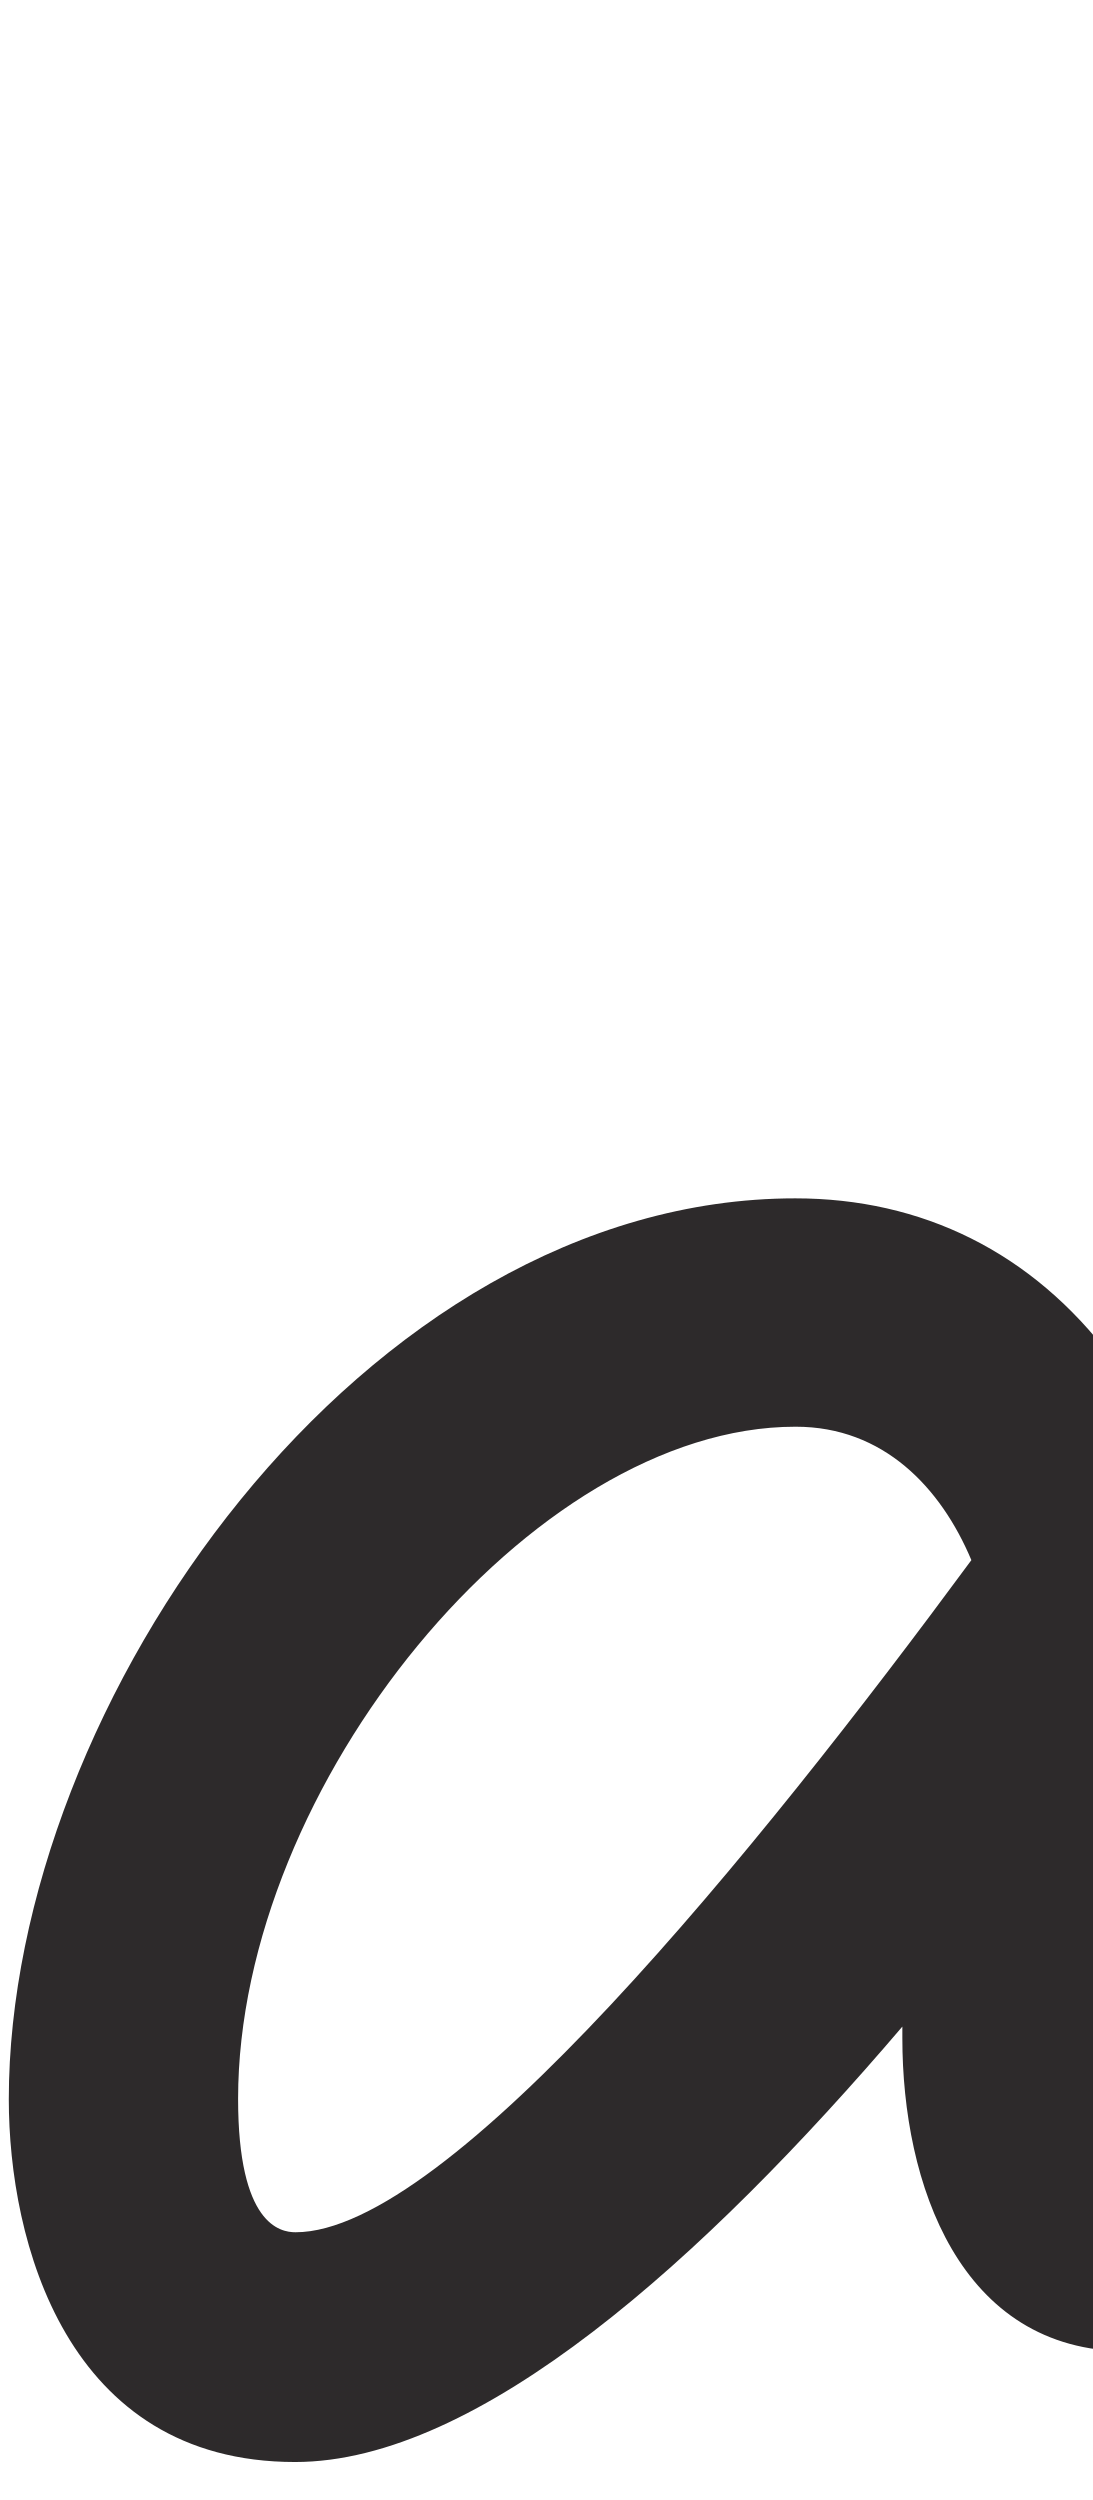
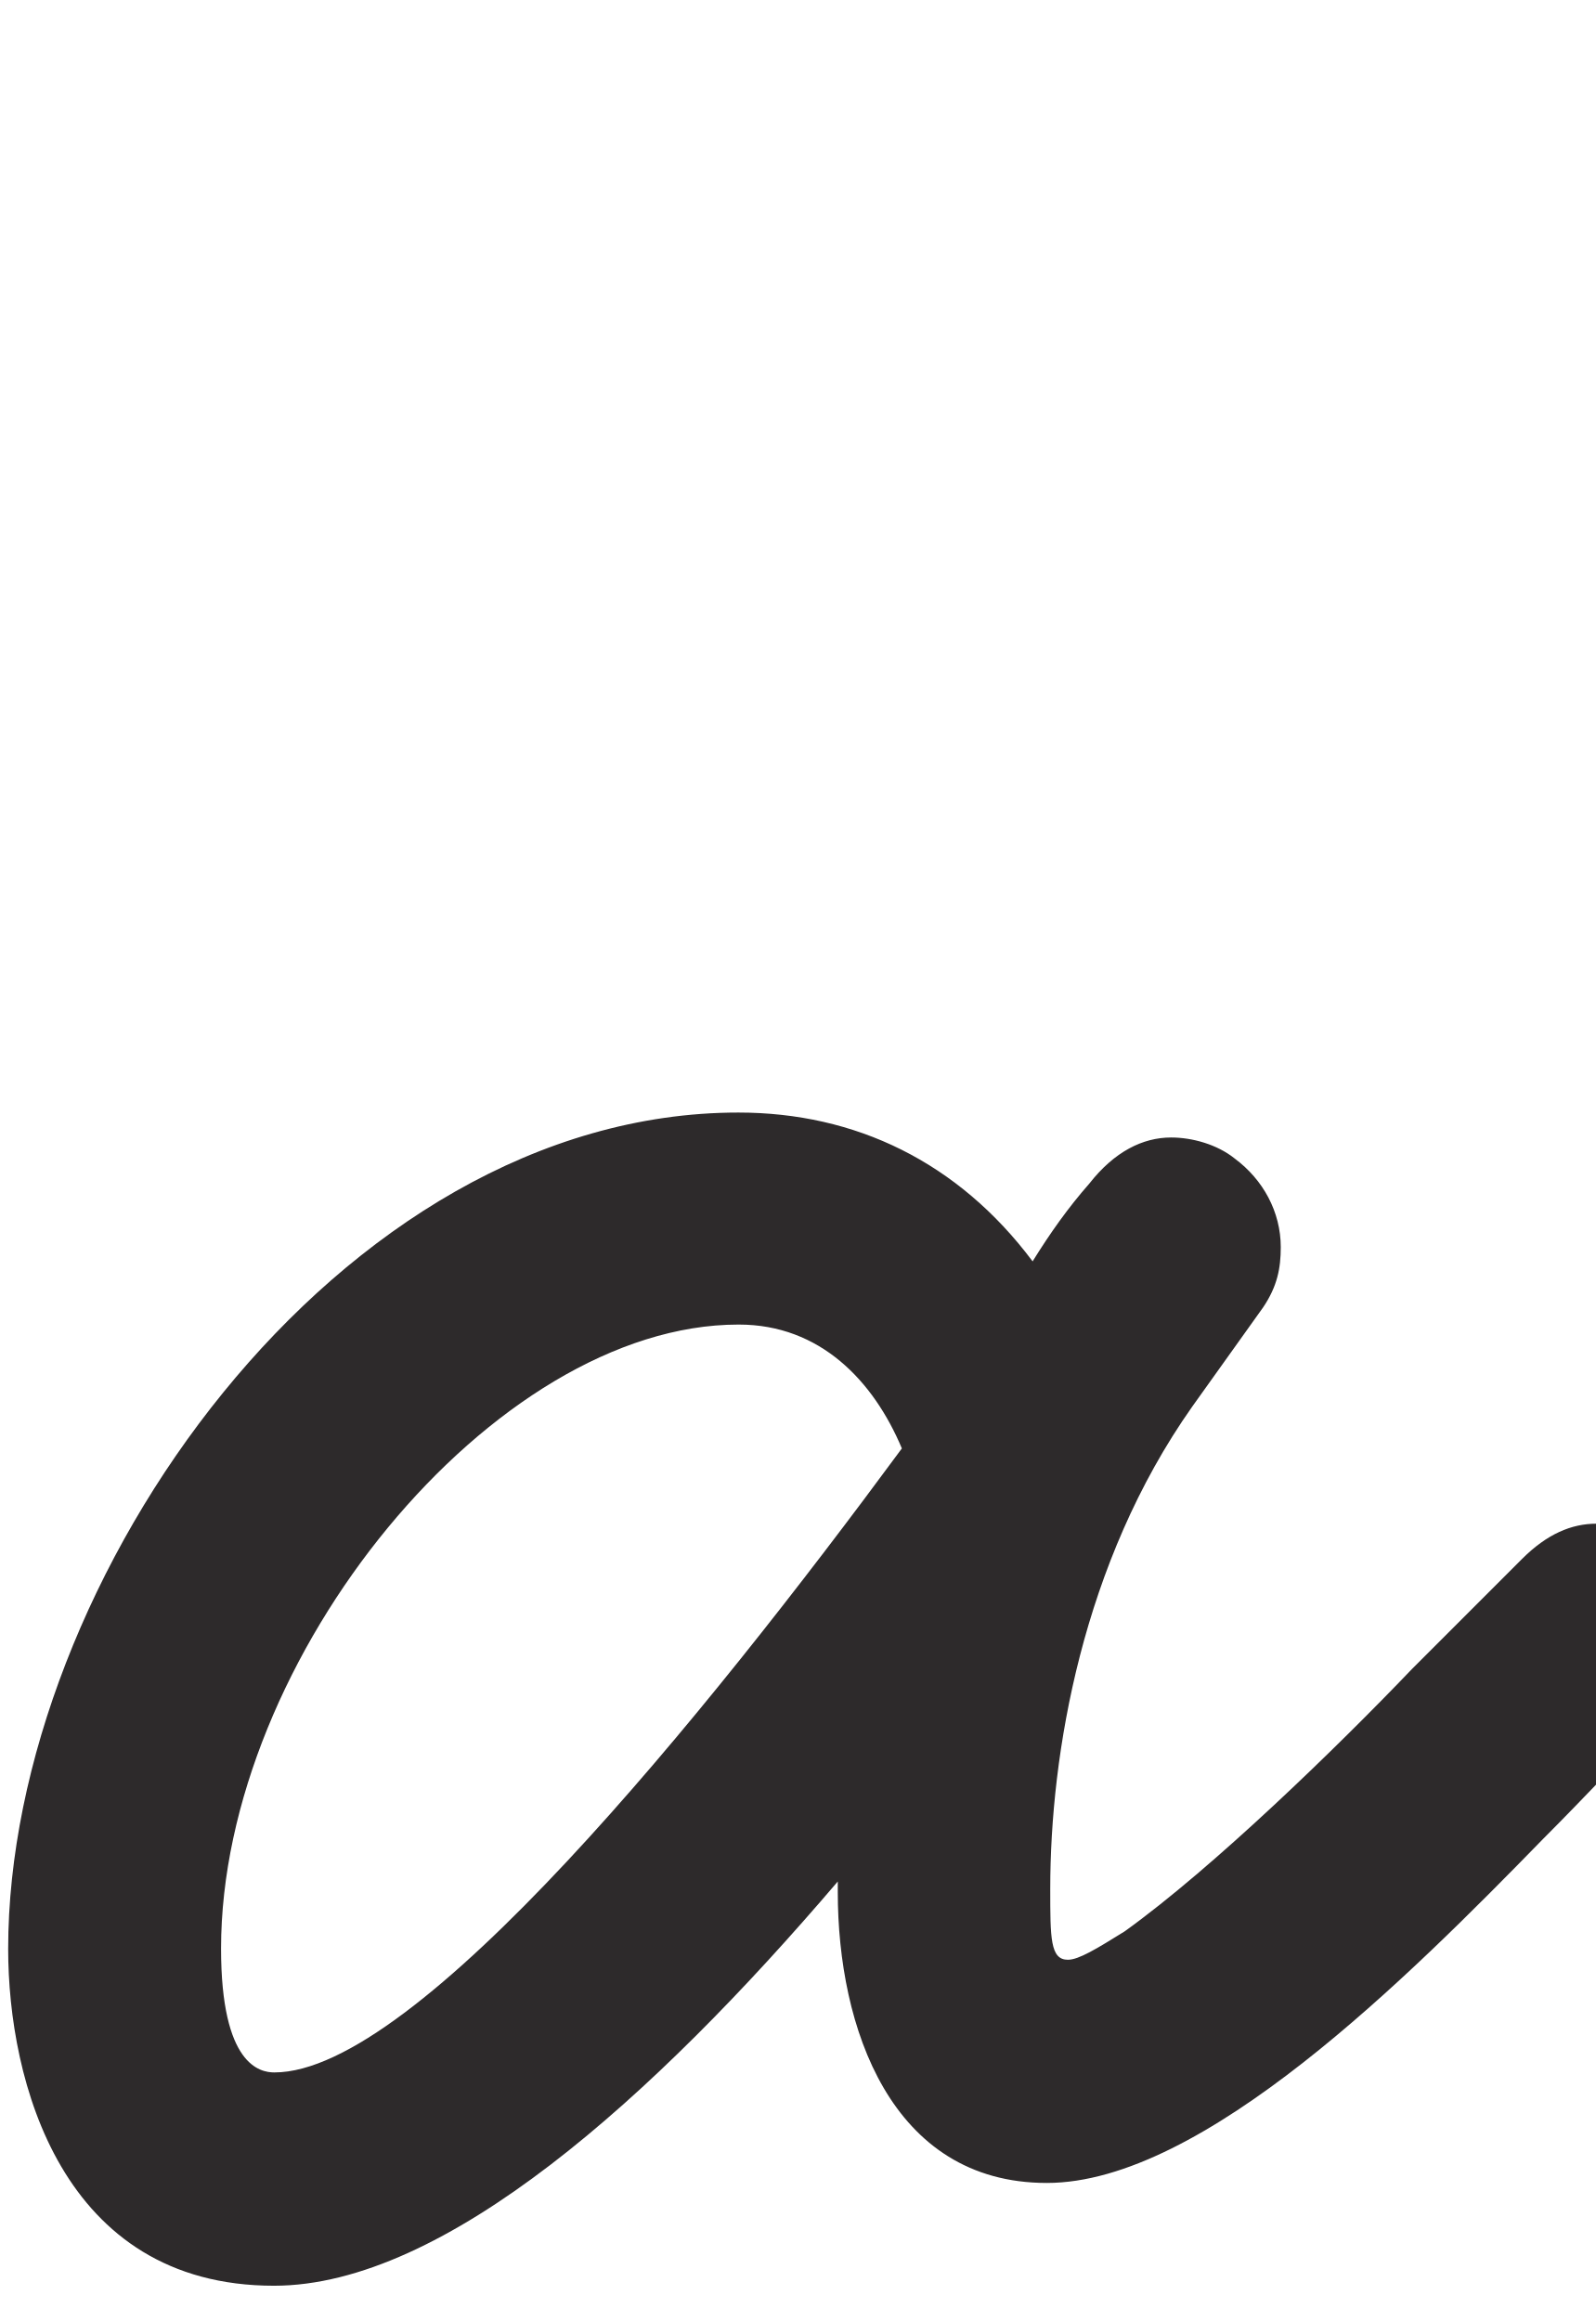
- <svg xmlns="http://www.w3.org/2000/svg" id="b" data-name="Layer 2" viewBox="6.95 -17.95 23.59 53.97" data-tight-x="6.95" data-tight-y="-17.95" data-tight-w="23.59" data-tight-h="53.97">
+ <svg xmlns="http://www.w3.org/2000/svg" id="b" data-name="Layer 2" viewBox="6.95 -17.95 37.09 53.97" data-tight-x="6.95" data-tight-y="-17.95" data-tight-w="37.09" data-tight-h="53.97">
  <defs>
    <style>
      .f, .g {
        fill: none;
      }

      .h {
        clip-path: url(#e);
      }

      .g {
        stroke: #2d2a2b;
        stroke-miterlimit: 10;
        stroke-width: 17px;
      }
    </style>
    <clipPath id="e">
      <path class="f" d="M45.8,21.76c-.99.99-1.98,2.06-2.97,3.05-3.13,3.21-7.91,8-11.54,8s-4.86-3.63-4.86-6.76v-.25c-4.29,5.03-9.15,9.4-13.11,9.4-4.95,0-6.18-4.78-6.18-7.83,0-8.57,7.67-19.45,16.98-19.45,2.72,0,5.11,1.15,6.84,3.46.41-.66.82-1.24,1.32-1.81.58-.74,1.24-1.07,1.9-1.07.49,0,1.07.16,1.48.49.66.49,1.07,1.24,1.07,2.06,0,.49-.08.91-.41,1.4l-1.65,2.31c-2.56,3.63-3.3,8.08-3.3,11.21,0,1.15,0,1.65.41,1.65.25,0,.66-.25,1.32-.66,2.06-1.48,4.95-4.29,6.68-6.1q1.9-1.9,2.56-2.56c.58-.58,1.15-.82,1.73-.82,1.32,0,2.56,1.24,2.56,2.56,0,.58-.25,1.15-.82,1.73ZM24.12,12.85c-5.69,0-12.03,7.75-12.03,14.51,0,2.72.91,2.88,1.24,2.88,3.3,0,9.97-8.24,14.59-14.51-.66-1.57-1.9-2.88-3.79-2.88Z" />
    </clipPath>
  </defs>
  <g id="c" data-name="Layer 1">
    <g id="d" data-name="a">
      <g class="h">
        <path class="g" d="M31.37,14.35c-.83-2.73-3.09-4.98-5.82-5.8l-4.63.17c-6.99,2.13-12.09,9.61-12.41,16.92-.06,1.46.1,3.05,1.09,4.14.89.98,2.28,1.34,3.6,1.45,3.72.29,7.44-1.11,10.48-3.27s5.49-5.06,7.74-8.04c2.09-2.77,4.03-5.64,5.82-8.6-3.13,3.44-5.18,7.85-5.79,12.46-.38,2.81,2.35,5.59,5.17,5.27,1.87-.21,3.42-1.51,4.75-2.84,2.14-2.14,4.05-4.52,5.67-7.08" />
      </g>
    </g>
  </g>
</svg>
